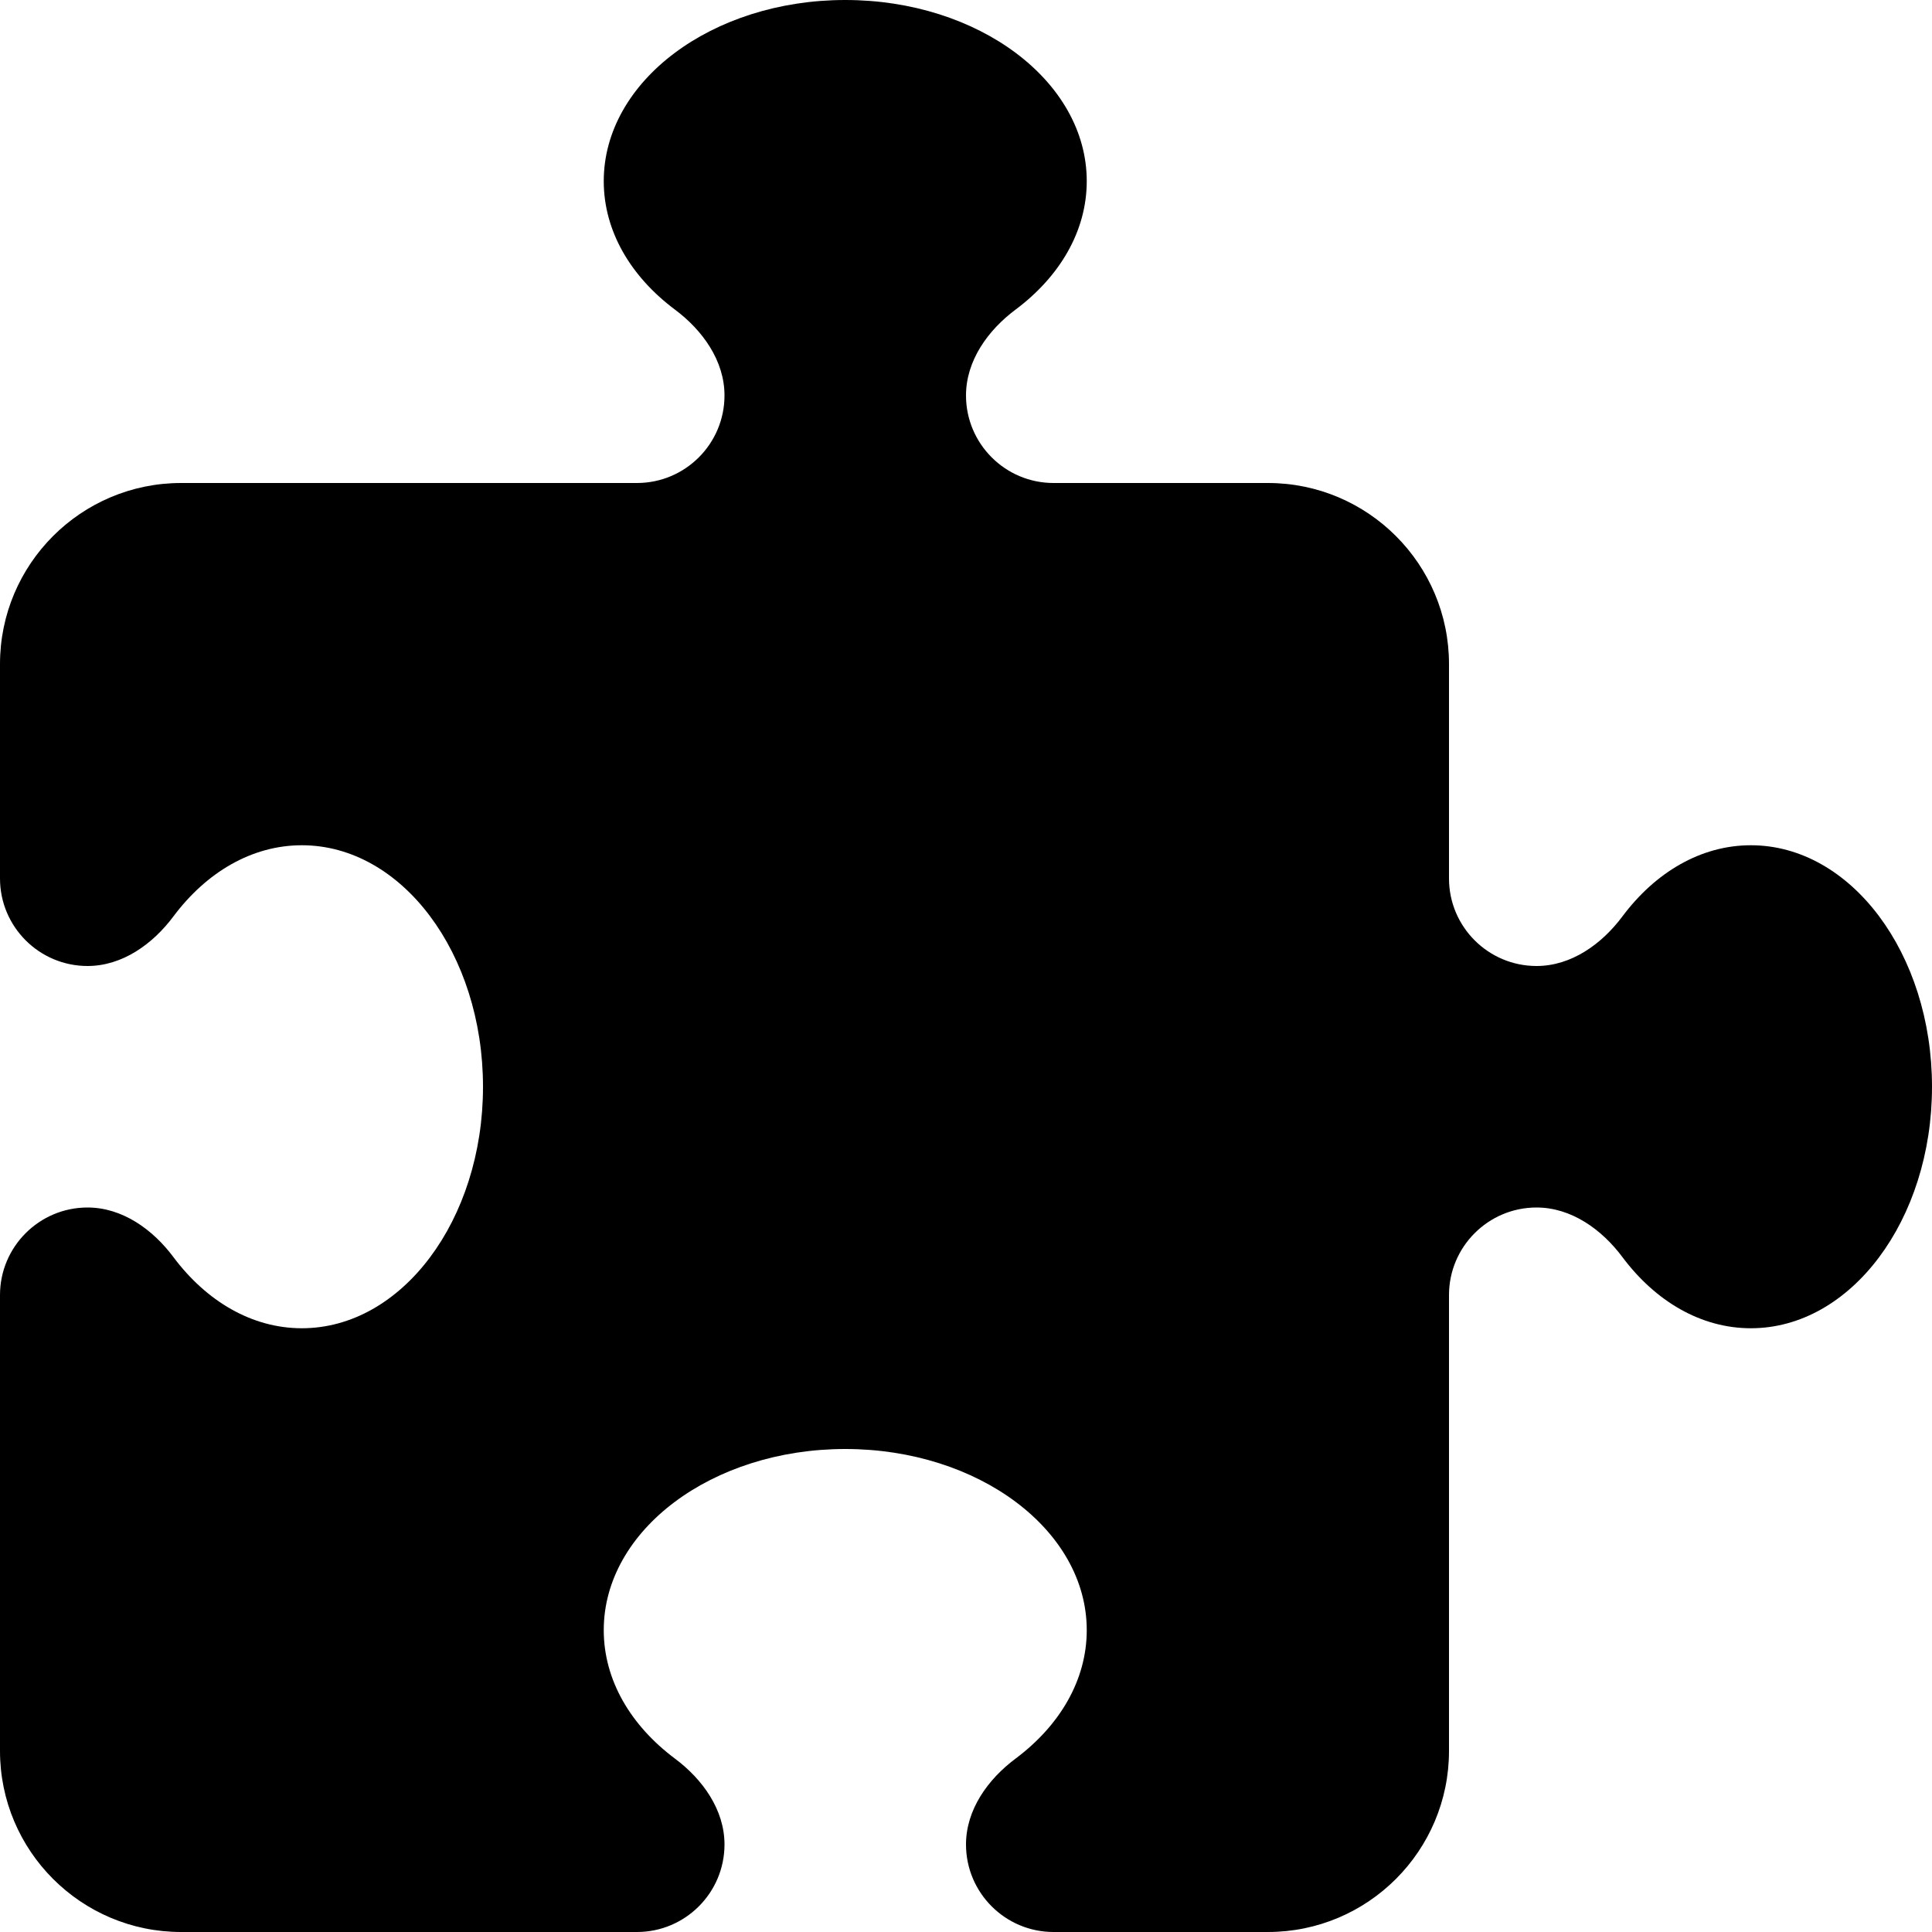
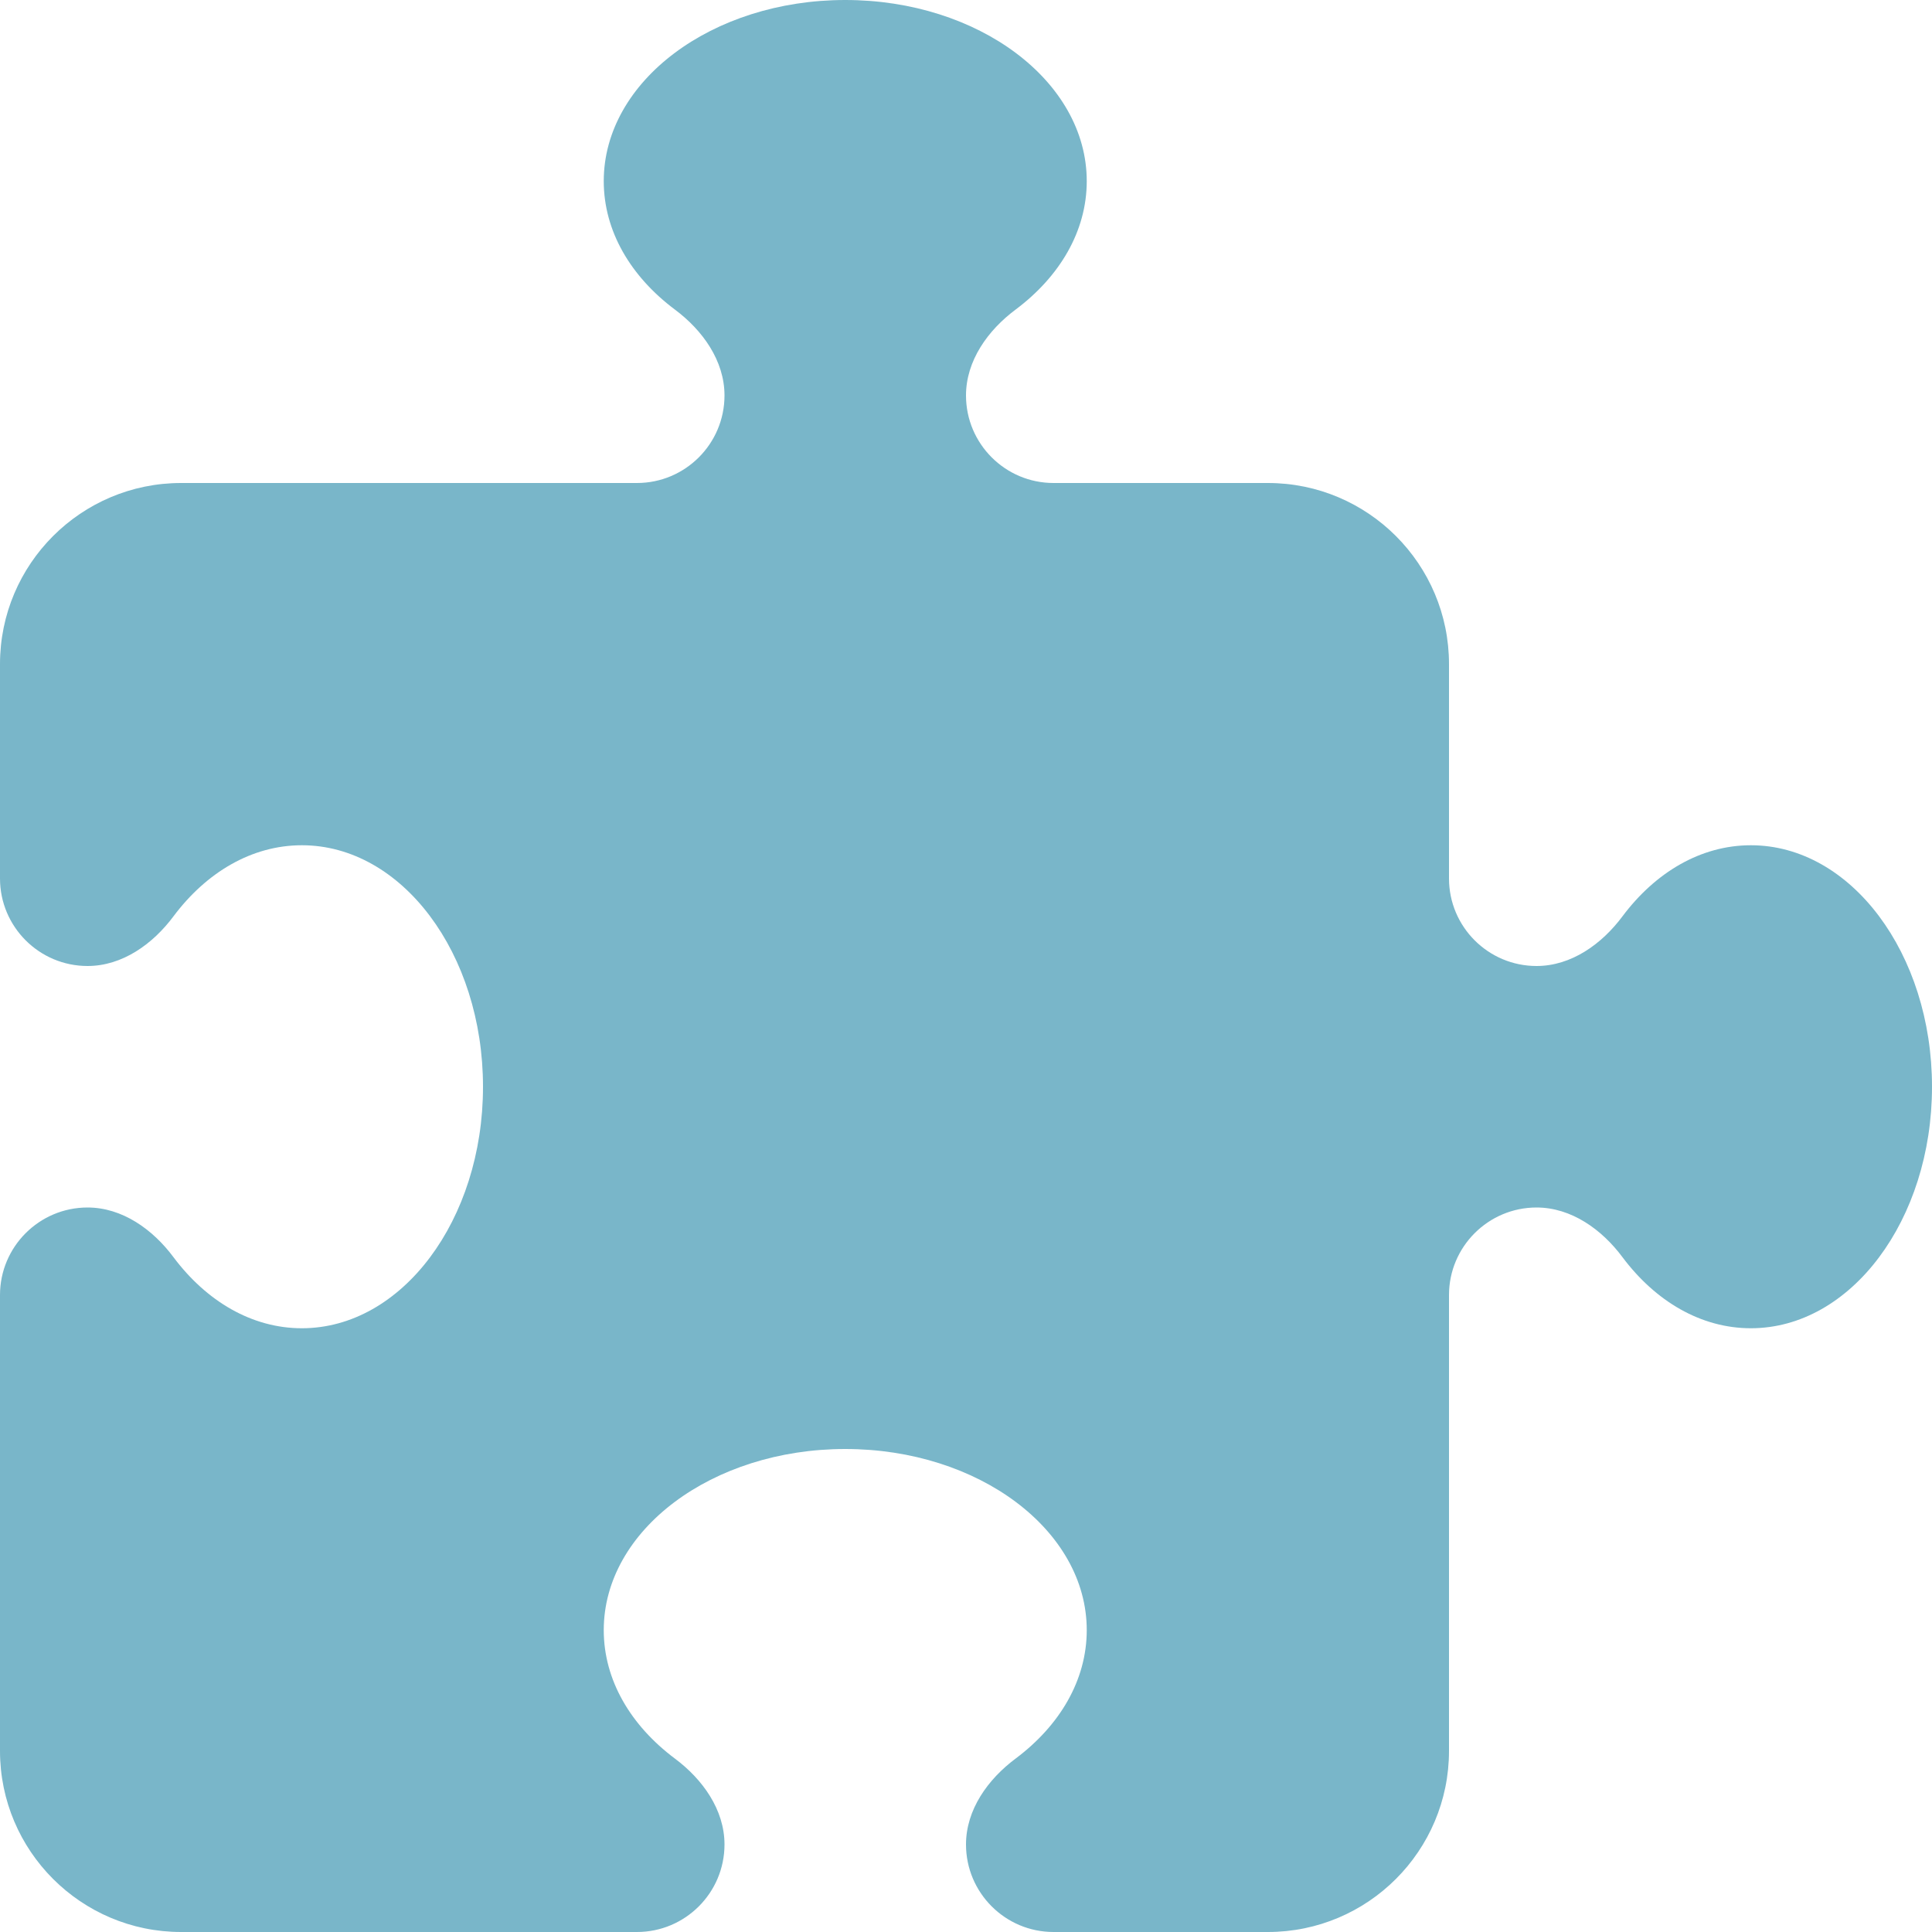
<svg xmlns="http://www.w3.org/2000/svg" viewBox="0 0 512 512">
-   <path d="M192 104.8c0-9.2-5.8-17.3-13.2-22.8C167.2 73.3 160 61.3 160 48c0-26.5 28.7-48 64-48s64 21.5 64 48c0 13.3-7.2 25.3-18.8 34c-7.4 5.5-13.2 13.6-13.2 22.8c0 12.8 10.4 23.2 23.2 23.2l56.8 0c26.5 0 48 21.5 48 48l0 56.8c0 12.8 10.4 23.2 23.2 23.2c9.2 0 17.3-5.8 22.8-13.2c8.7-11.6 20.7-18.8 34-18.8c26.5 0 48 28.7 48 64s-21.5 64-48 64c-13.3 0-25.3-7.2-34-18.8c-5.5-7.4-13.6-13.2-22.8-13.2c-12.8 0-23.2 10.4-23.2 23.2L384 464c0 26.5-21.5 48-48 48l-56.8 0c-12.8 0-23.2-10.4-23.2-23.2c0-9.2 5.8-17.3 13.2-22.8c11.6-8.7 18.8-20.7 18.8-34c0-26.5-28.7-48-64-48s-64 21.5-64 48c0 13.3 7.2 25.3 18.8 34c7.4 5.5 13.2 13.6 13.2 22.8c0 12.8-10.4 23.2-23.2 23.2L48 512c-26.5 0-48-21.5-48-48L0 343.2C0 330.4 10.4 320 23.2 320c9.2 0 17.3 5.8 22.8 13.2C54.7 344.8 66.7 352 80 352c26.5 0 48-28.7 48-64s-21.5-64-48-64c-13.3 0-25.3 7.2-34 18.8C40.5 250.2 32.4 256 23.2 256C10.4 256 0 245.6 0 232.8L0 176c0-26.5 21.5-48 48-48l120.8 0c12.8 0 23.2-10.4 23.2-23.2z" />
+   <path fill="#79b6c9" d="M192 104.8c0-9.2-5.8-17.3-13.2-22.8C167.2 73.3 160 61.3 160 48c0-26.5 28.7-48 64-48s64 21.5 64 48c0 13.3-7.2 25.3-18.8 34c-7.4 5.5-13.2 13.6-13.2 22.8c0 12.8 10.4 23.2 23.2 23.2l56.8 0c26.5 0 48 21.5 48 48l0 56.8c0 12.8 10.4 23.2 23.2 23.2c9.2 0 17.3-5.8 22.8-13.2c8.7-11.6 20.7-18.8 34-18.8c26.5 0 48 28.7 48 64s-21.5 64-48 64c-13.3 0-25.3-7.2-34-18.8c-5.5-7.4-13.6-13.2-22.8-13.2c-12.8 0-23.2 10.4-23.2 23.2L384 464c0 26.5-21.5 48-48 48l-56.8 0c-12.8 0-23.2-10.4-23.2-23.2c0-9.2 5.8-17.3 13.2-22.8c11.6-8.7 18.8-20.7 18.8-34c0-26.5-28.7-48-64-48s-64 21.5-64 48c0 13.3 7.2 25.3 18.8 34c7.4 5.5 13.2 13.6 13.2 22.8c0 12.8-10.4 23.2-23.2 23.2L48 512c-26.5 0-48-21.5-48-48L0 343.2C0 330.4 10.4 320 23.2 320c9.2 0 17.3 5.8 22.8 13.2C54.7 344.8 66.7 352 80 352c26.5 0 48-28.7 48-64s-21.5-64-48-64c-13.3 0-25.3 7.2-34 18.8C40.5 250.2 32.4 256 23.2 256C10.4 256 0 245.6 0 232.8L0 176c0-26.5 21.5-48 48-48l120.8 0c12.8 0 23.2-10.4 23.2-23.2z" />
</svg>
